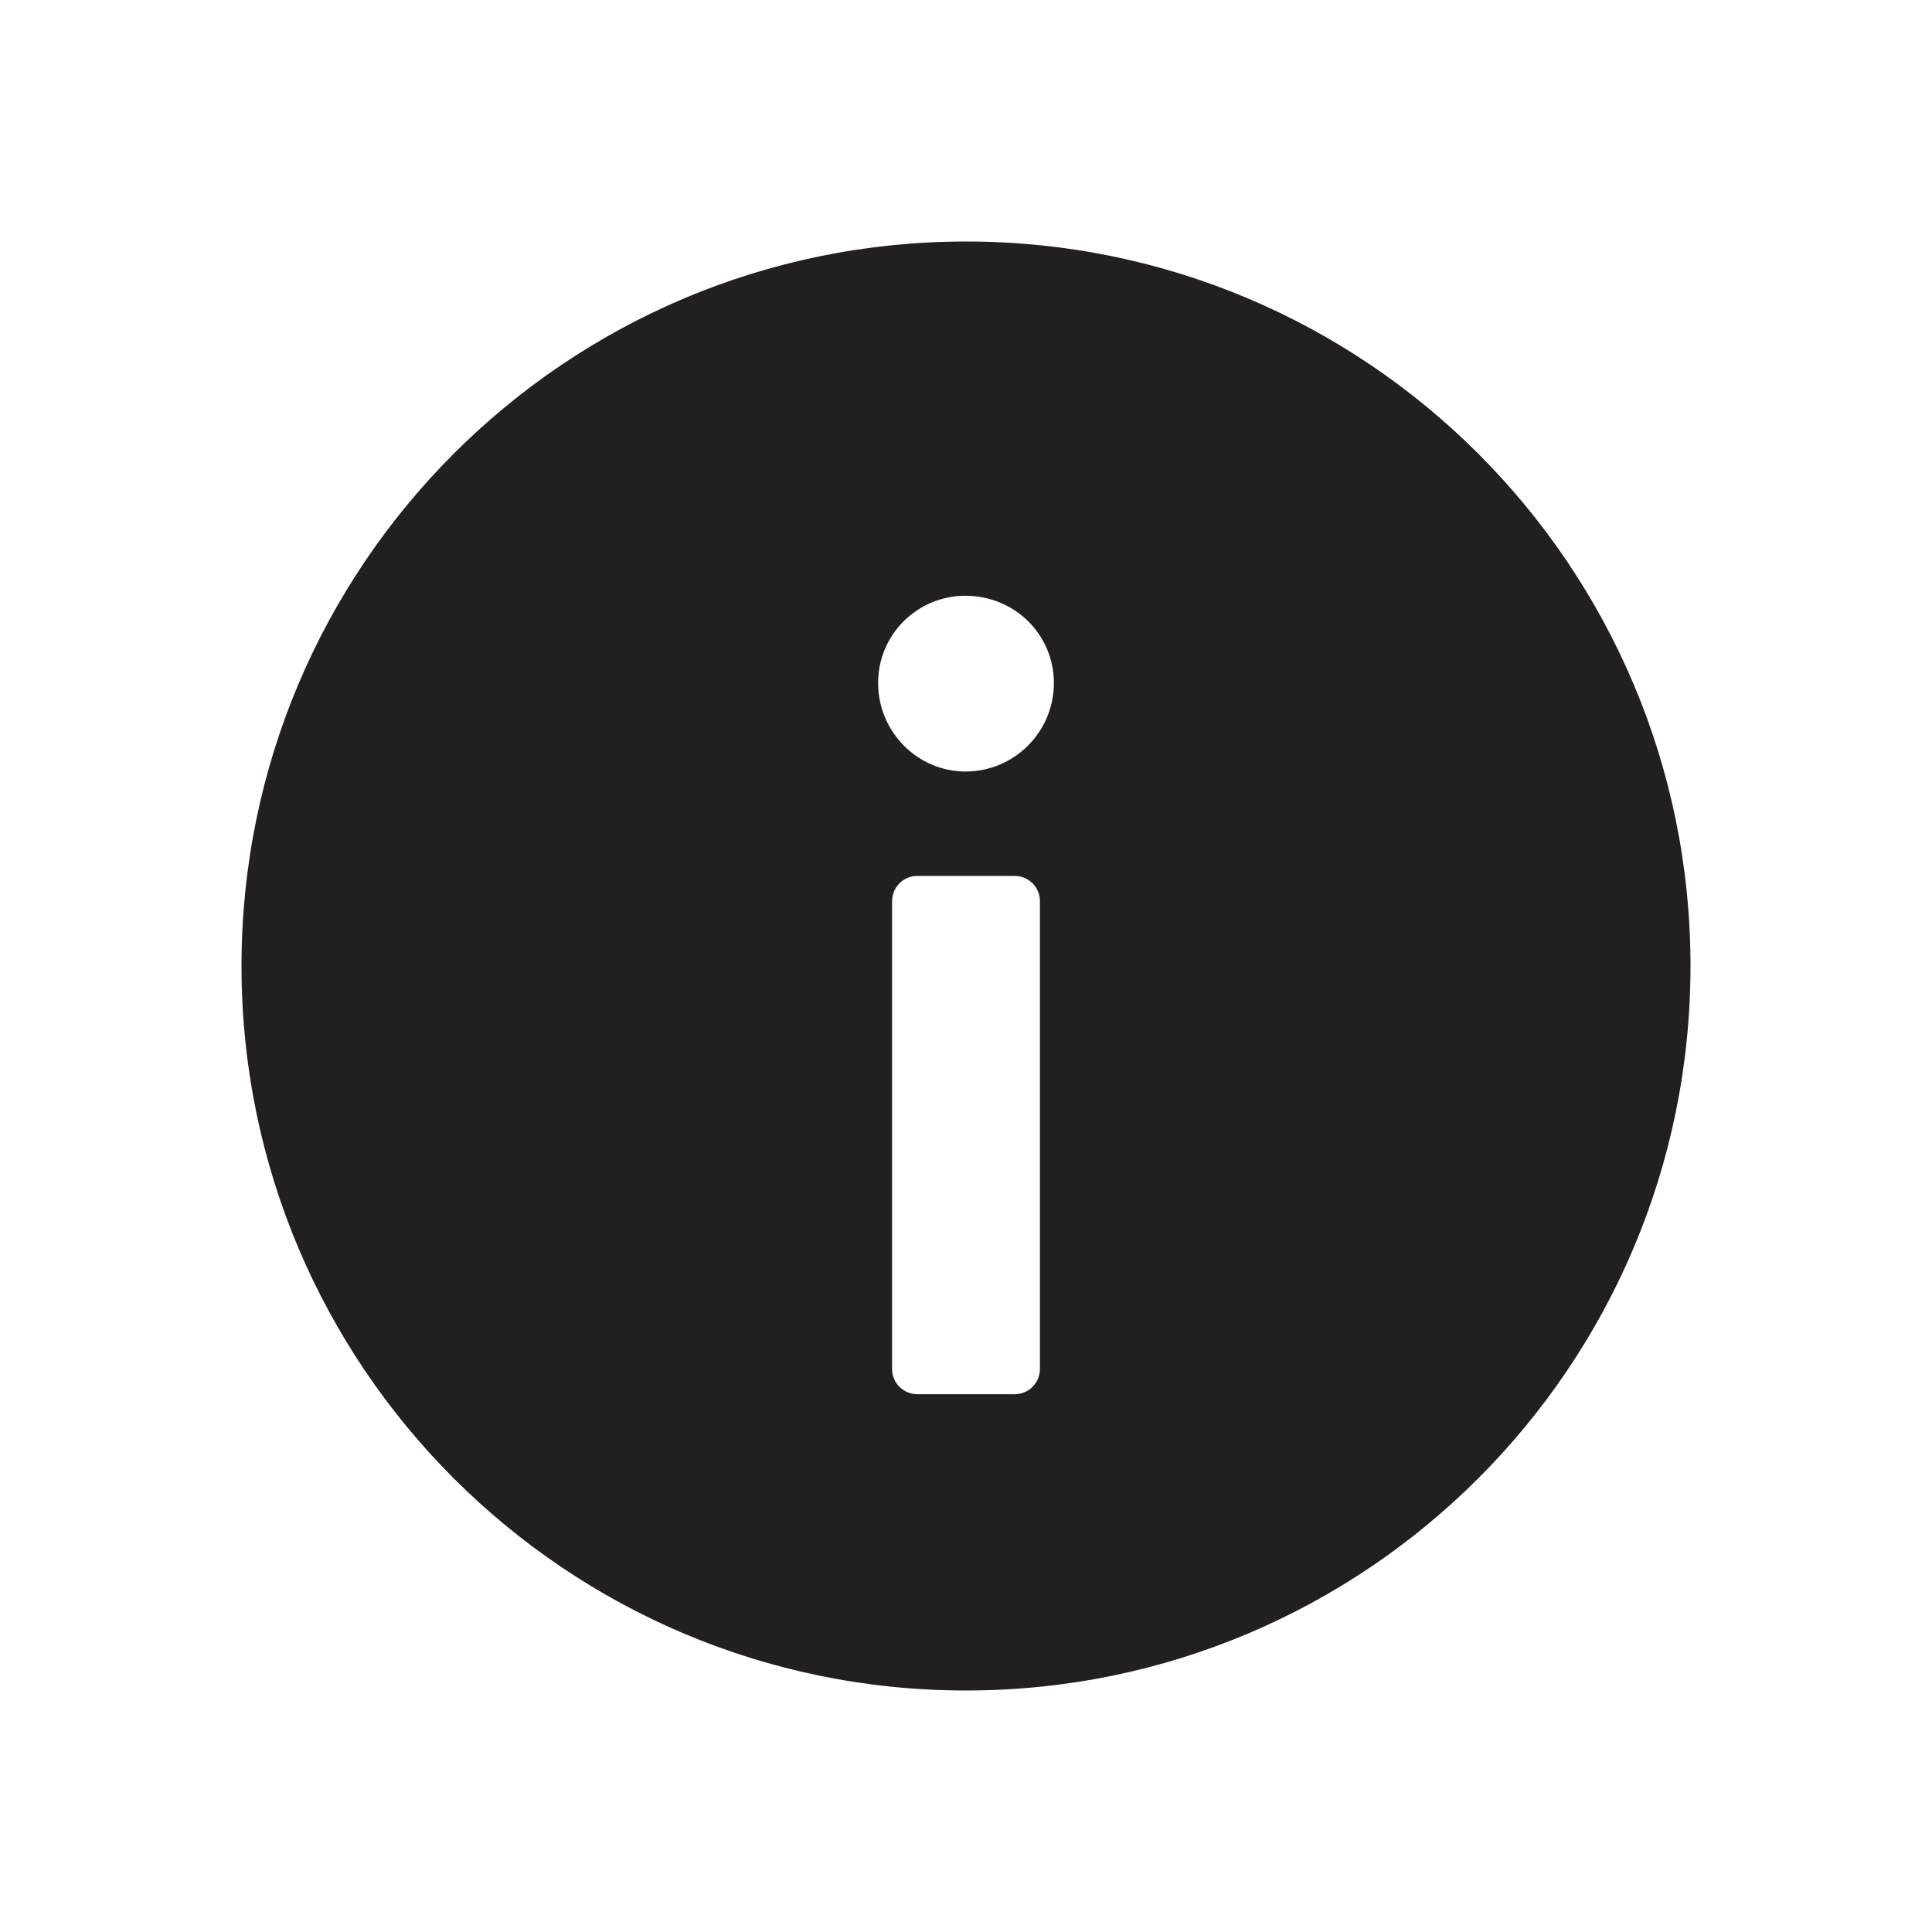
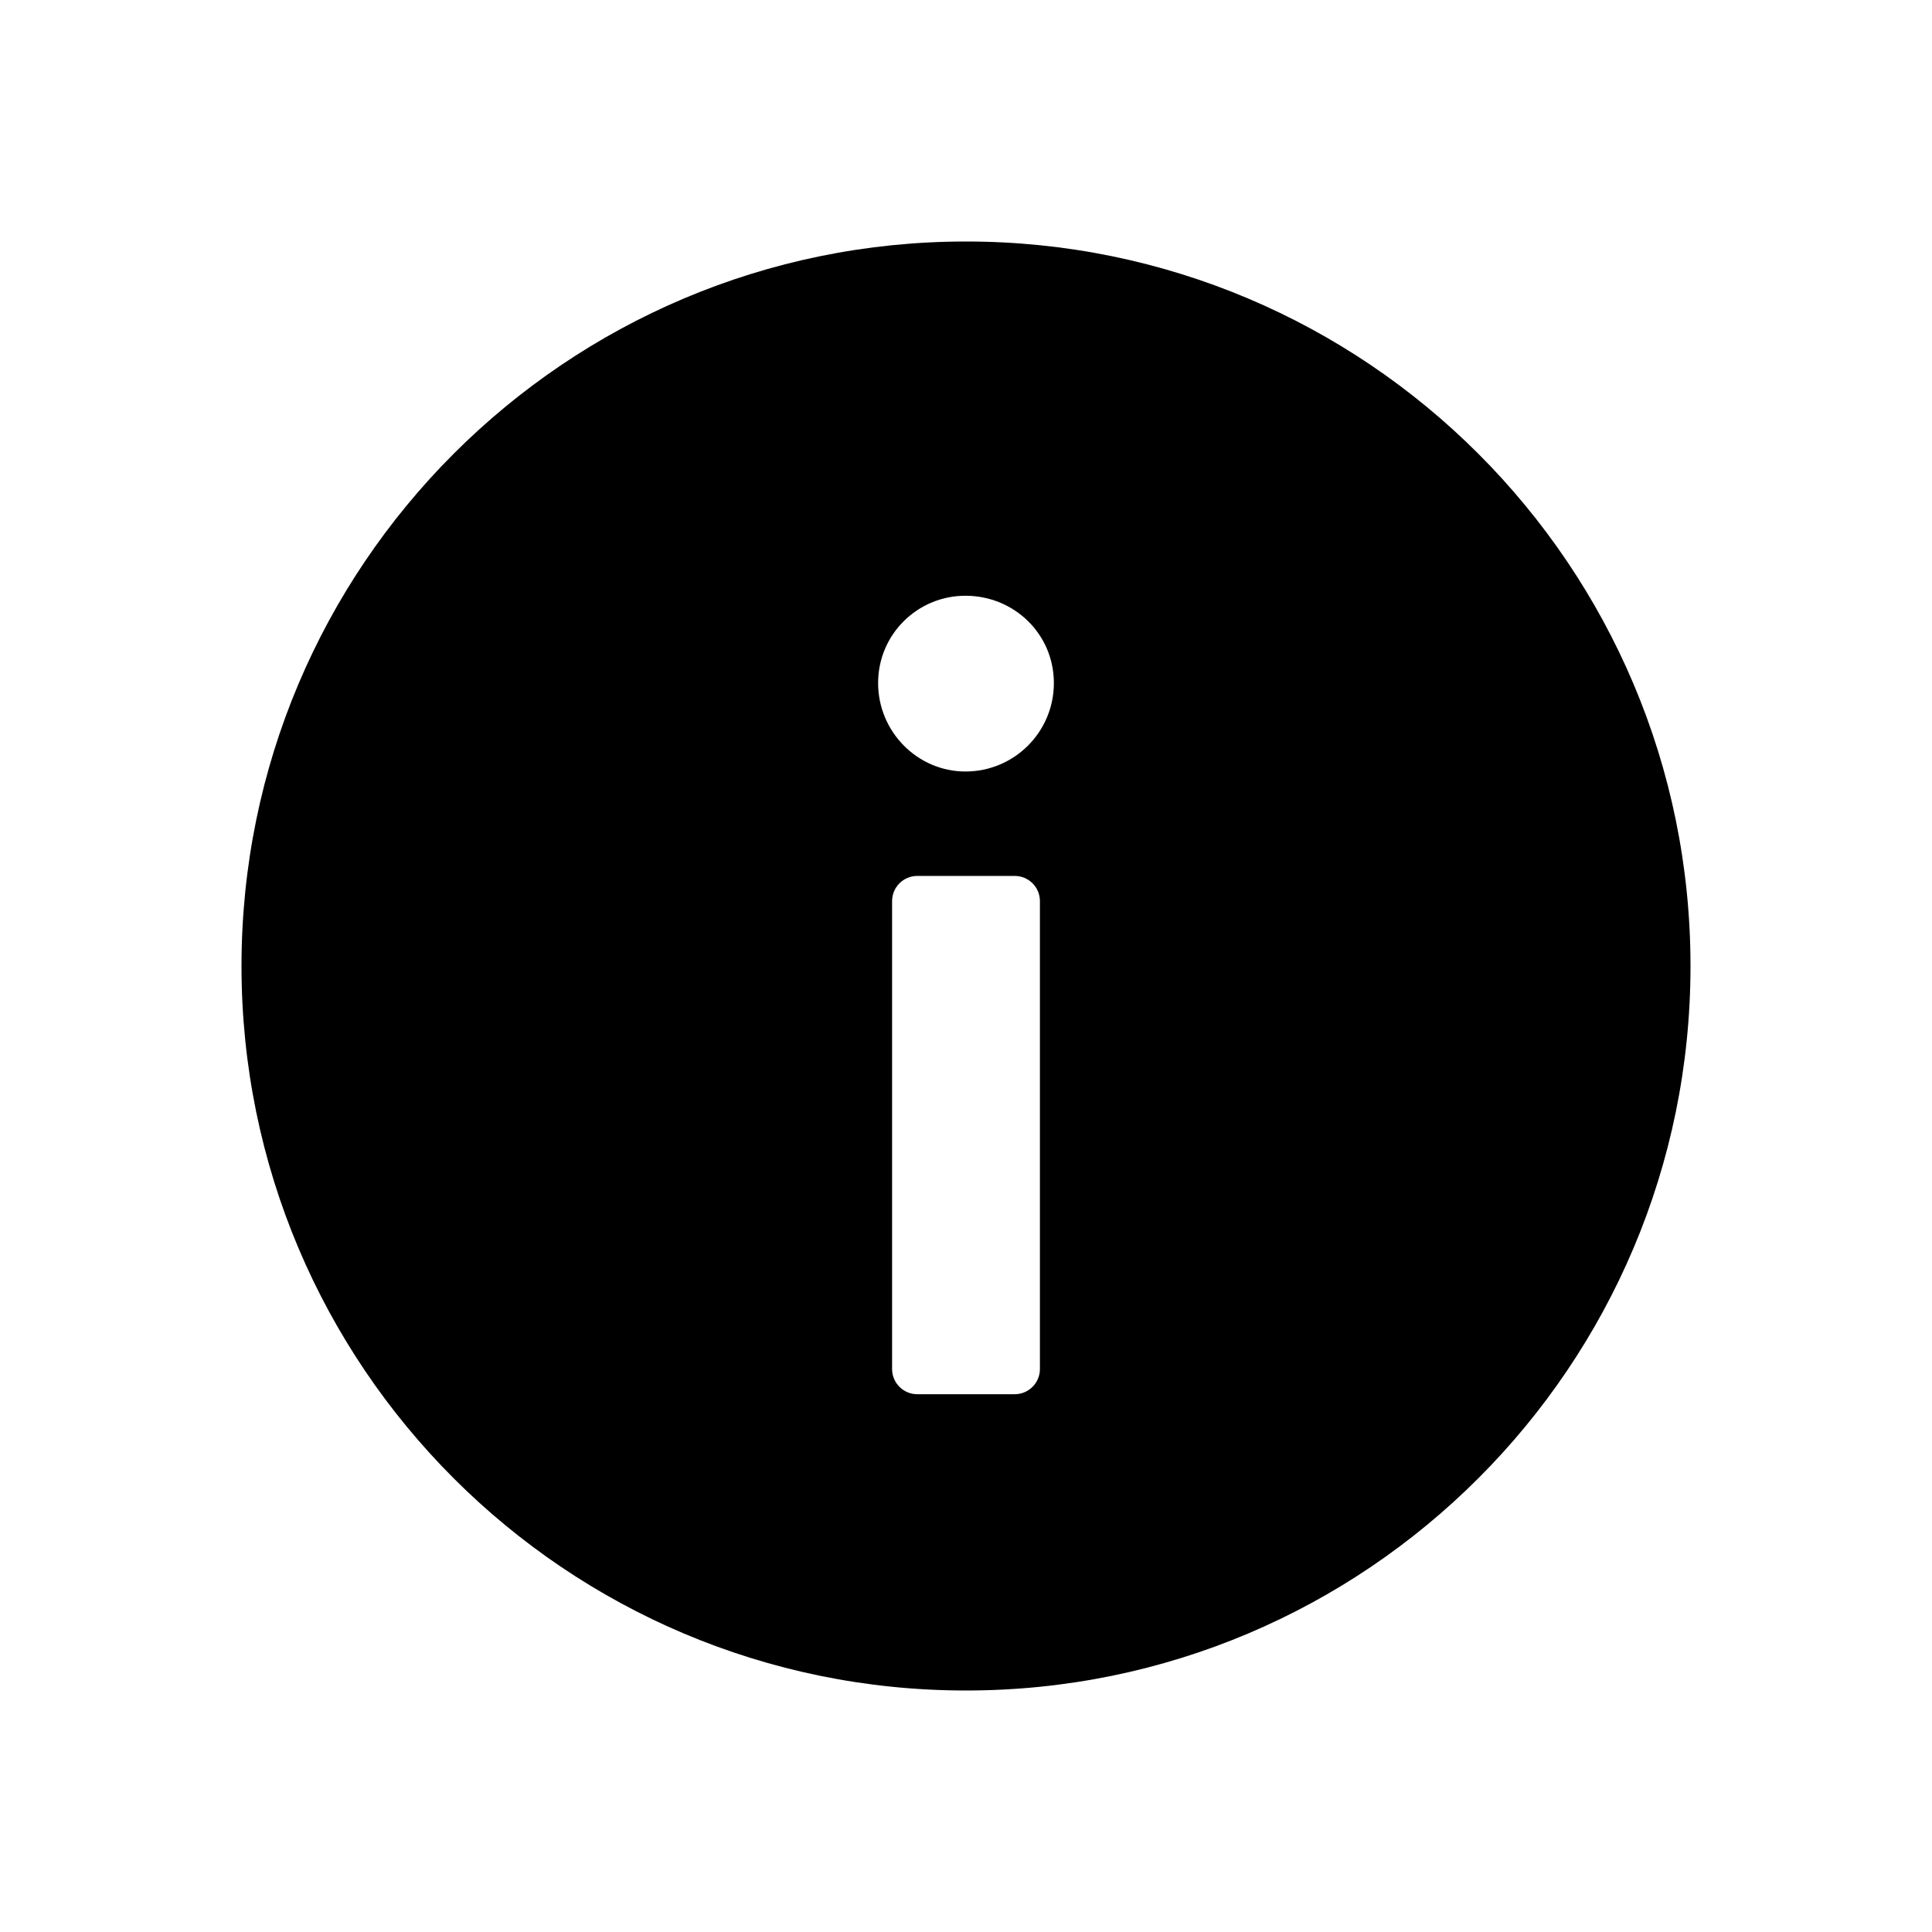
- <svg xmlns="http://www.w3.org/2000/svg" version="1.1" id="Layer_1" x="0px" y="0px" width="100px" height="100px" viewBox="0 0 100 100" enable-background="new 0 0 100 100" xml:space="preserve">
-   <g>
-     <path fill="#231F20" d="M50,12.5c-20.712,0-37.5,16.793-37.5,37.502C12.5,70.712,29.288,87.5,50,87.5   c20.712,0,37.5-16.788,37.5-37.498C87.5,29.293,70.712,12.5,50,12.5z M53.826,70.86c0,0.72-0.584,1.304-1.304,1.304h-5.044   c-0.72,0-1.304-0.583-1.304-1.304V46.642c0-0.72,0.584-1.304,1.304-1.304h5.044c0.72,0,1.304,0.583,1.304,1.304V70.86z    M49.969,39.933c-2.47,0-4.518-2.048-4.518-4.579c0-2.53,2.048-4.518,4.518-4.518c2.531,0,4.579,1.987,4.579,4.518   C54.549,37.885,52.5,39.933,49.969,39.933z" />
+ <svg xmlns="http://www.w3.org/2000/svg" xml:space="preserve" enable-background="new 0 0 100 100" viewBox="0 0 100 100" height="100px" width="100px" y="0px" x="0px" id="Layer_1" version="1.1">
+   <defs id="defs9" />
+   <g style="fill:#000000;fill-opacity:1" id="g3">
+     <path style="fill:#000000;fill-opacity:1" id="path5" d="M50,12.5c-20.712,0-37.5,16.793-37.5,37.502C12.5,70.712,29.288,87.5,50,87.5   c20.712,0,37.5-16.788,37.5-37.498C87.5,29.293,70.712,12.5,50,12.5z M53.826,70.86c0,0.72-0.584,1.304-1.304,1.304h-5.044   c-0.72,0-1.304-0.583-1.304-1.304V46.642c0-0.72,0.584-1.304,1.304-1.304h5.044c0.72,0,1.304,0.583,1.304,1.304V70.86z    M49.969,39.933c-2.47,0-4.518-2.048-4.518-4.579c0-2.53,2.048-4.518,4.518-4.518c2.531,0,4.579,1.987,4.579,4.518   C54.549,37.885,52.5,39.933,49.969,39.933z" fill="#231F20" />
  </g>
</svg>
